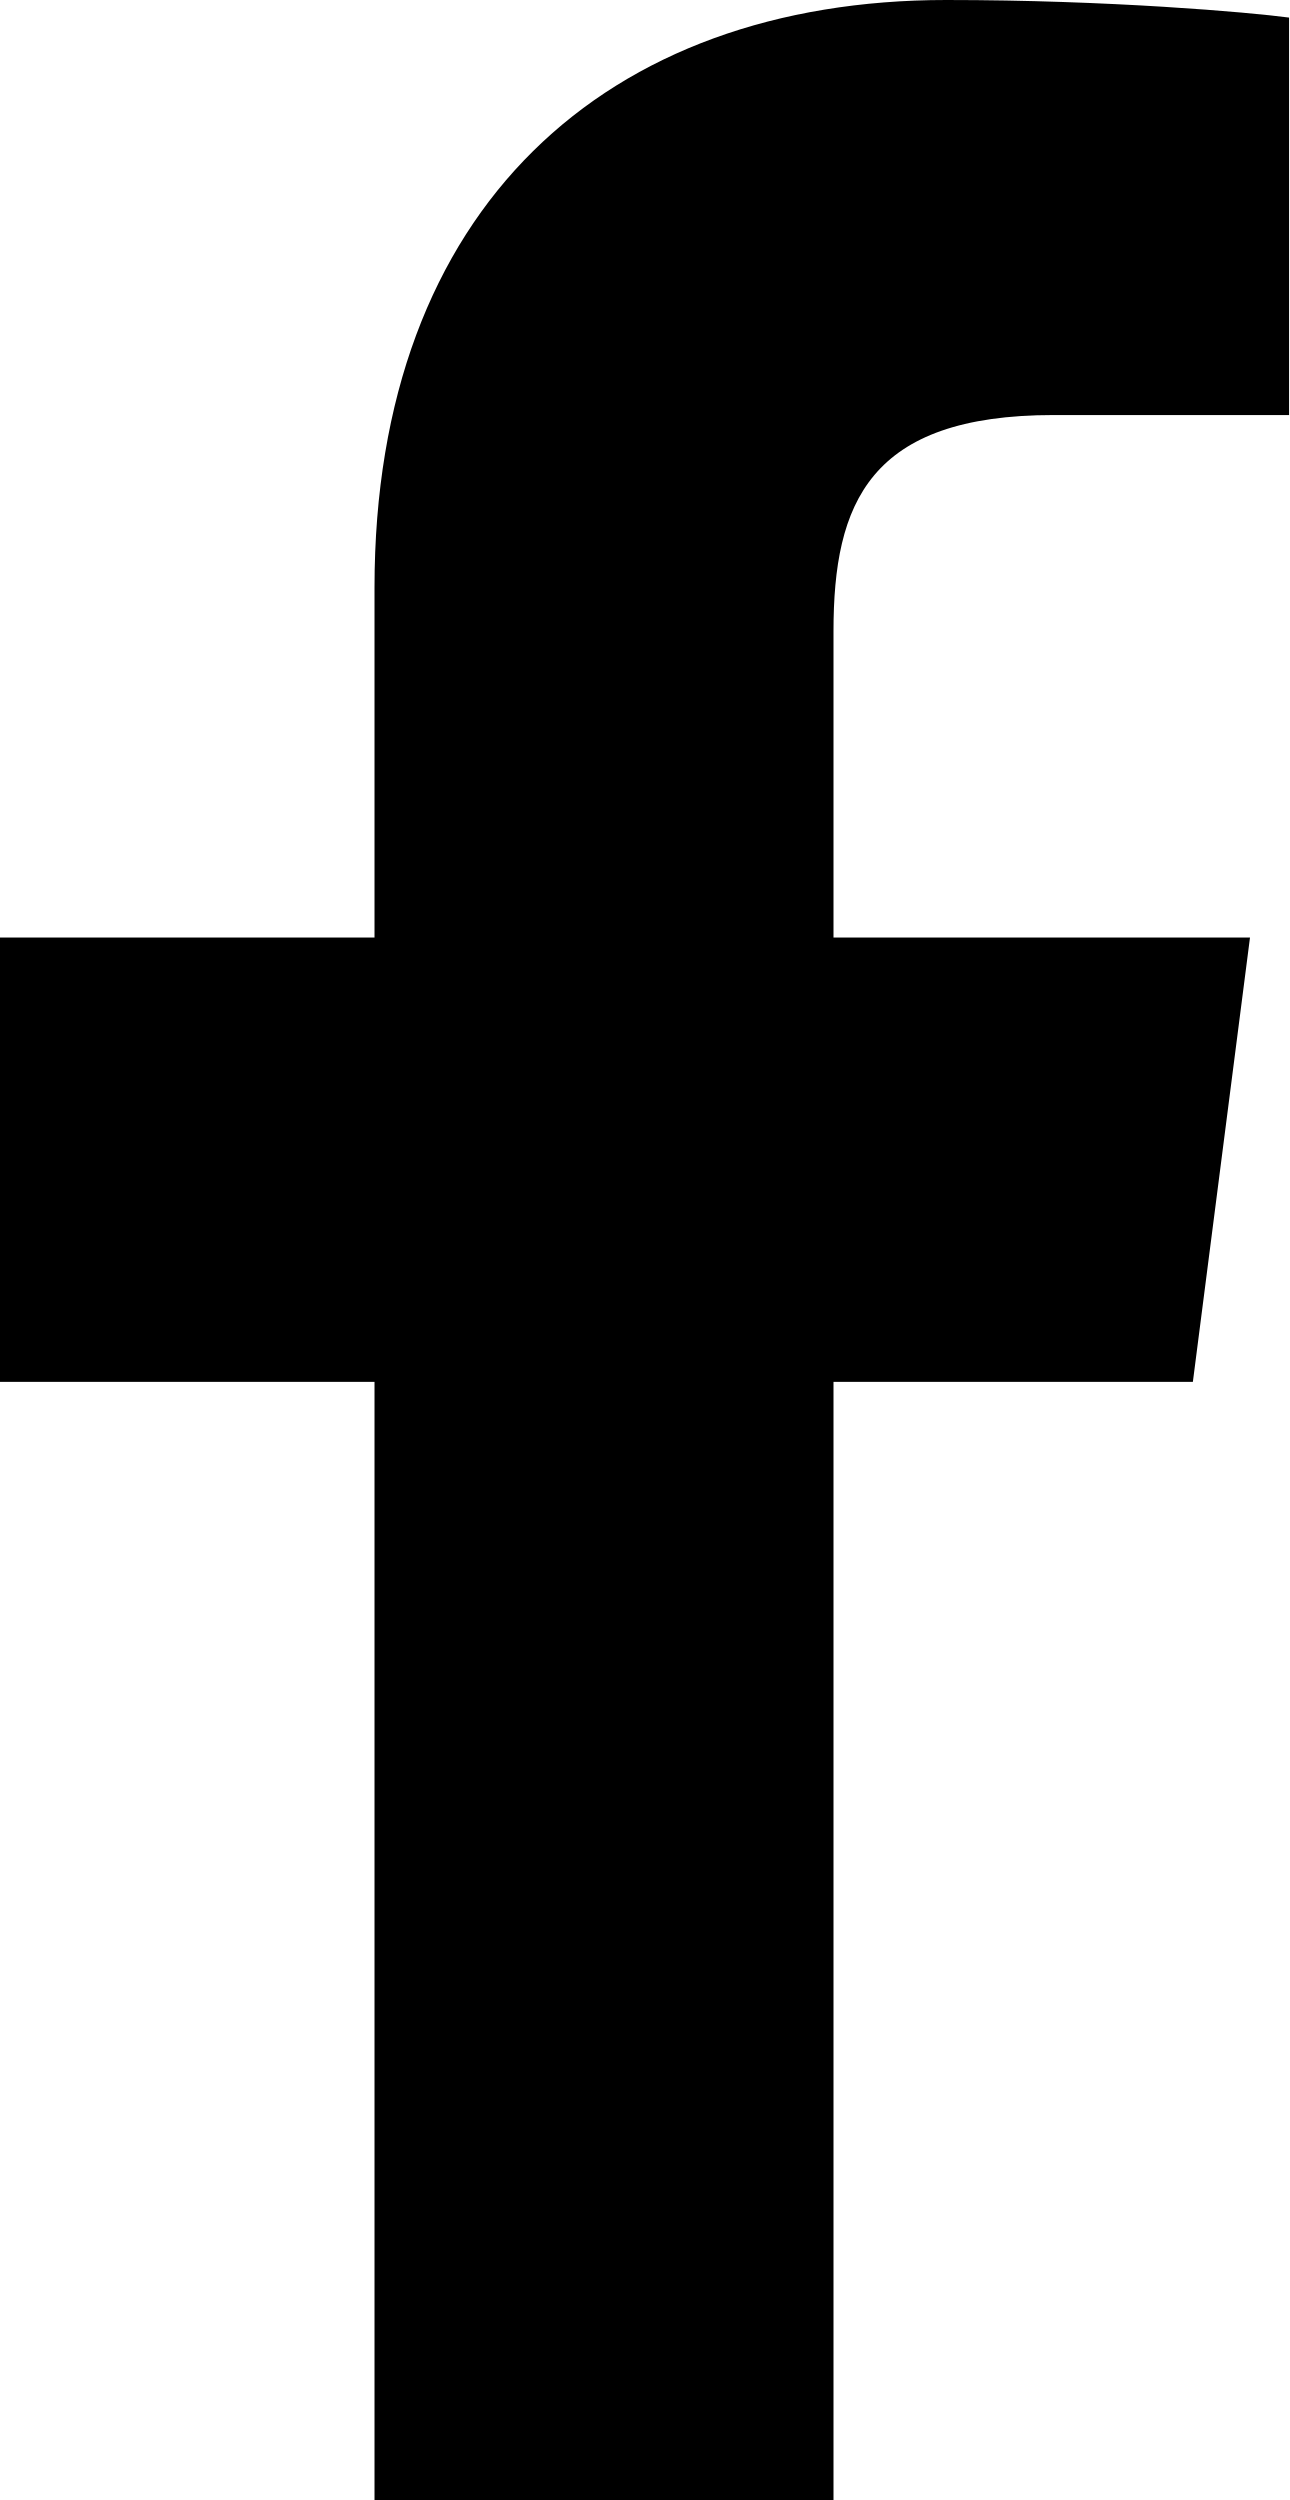
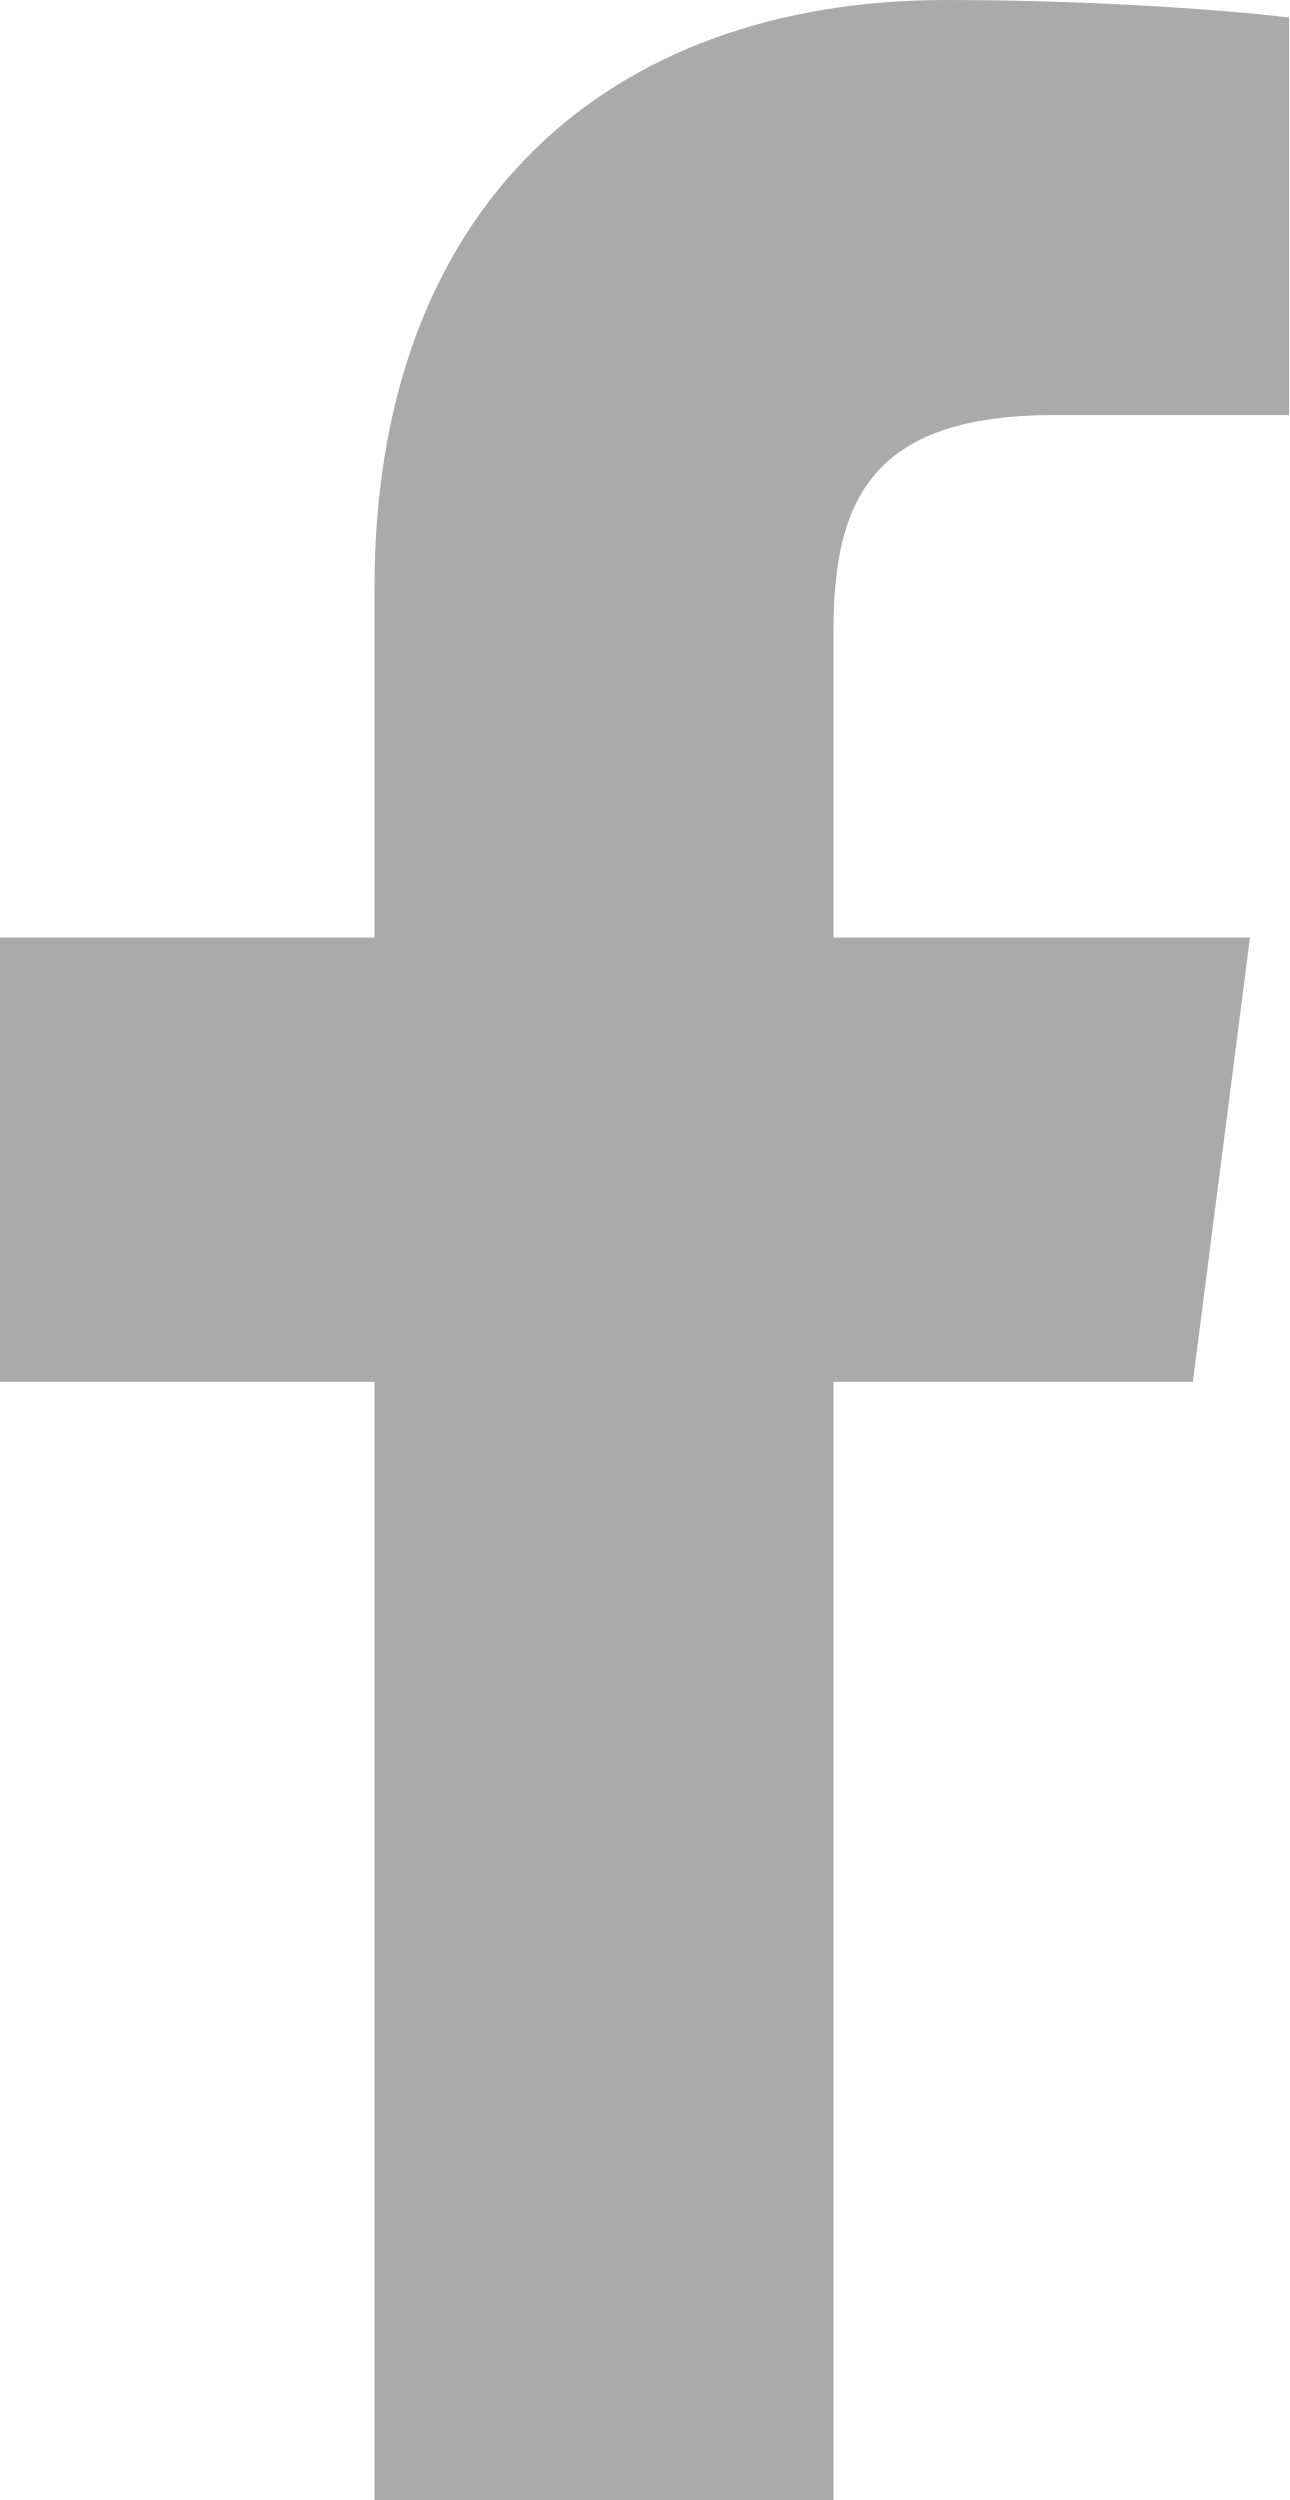
<svg xmlns="http://www.w3.org/2000/svg" aria-hidden="true" data-prefix="fab" data-icon="facebook-f" class="svg-inline--fa fa-facebook-f fa-w-9" role="img" viewBox="0 0 264 512">
-   <path fill="currentColor" d="M76.7 512V283H0v-91h76.7v-71.7C76.7 42.4 124.3 0 193.8 0c33.3 0 61.9 2.5 70.2 3.6V85h-48.2c-37.8 0-45.1 18-45.1 44.3V192H256l-11.7 91h-73.6v229" />
+   <path fill="#aaaaaa" d="M76.7 512V283H0v-91h76.7v-71.7C76.7 42.4 124.3 0 193.8 0c33.3 0 61.9 2.5 70.2 3.6V85h-48.2c-37.8 0-45.1 18-45.1 44.3V192H256l-11.7 91h-73.6v229" />
</svg>
